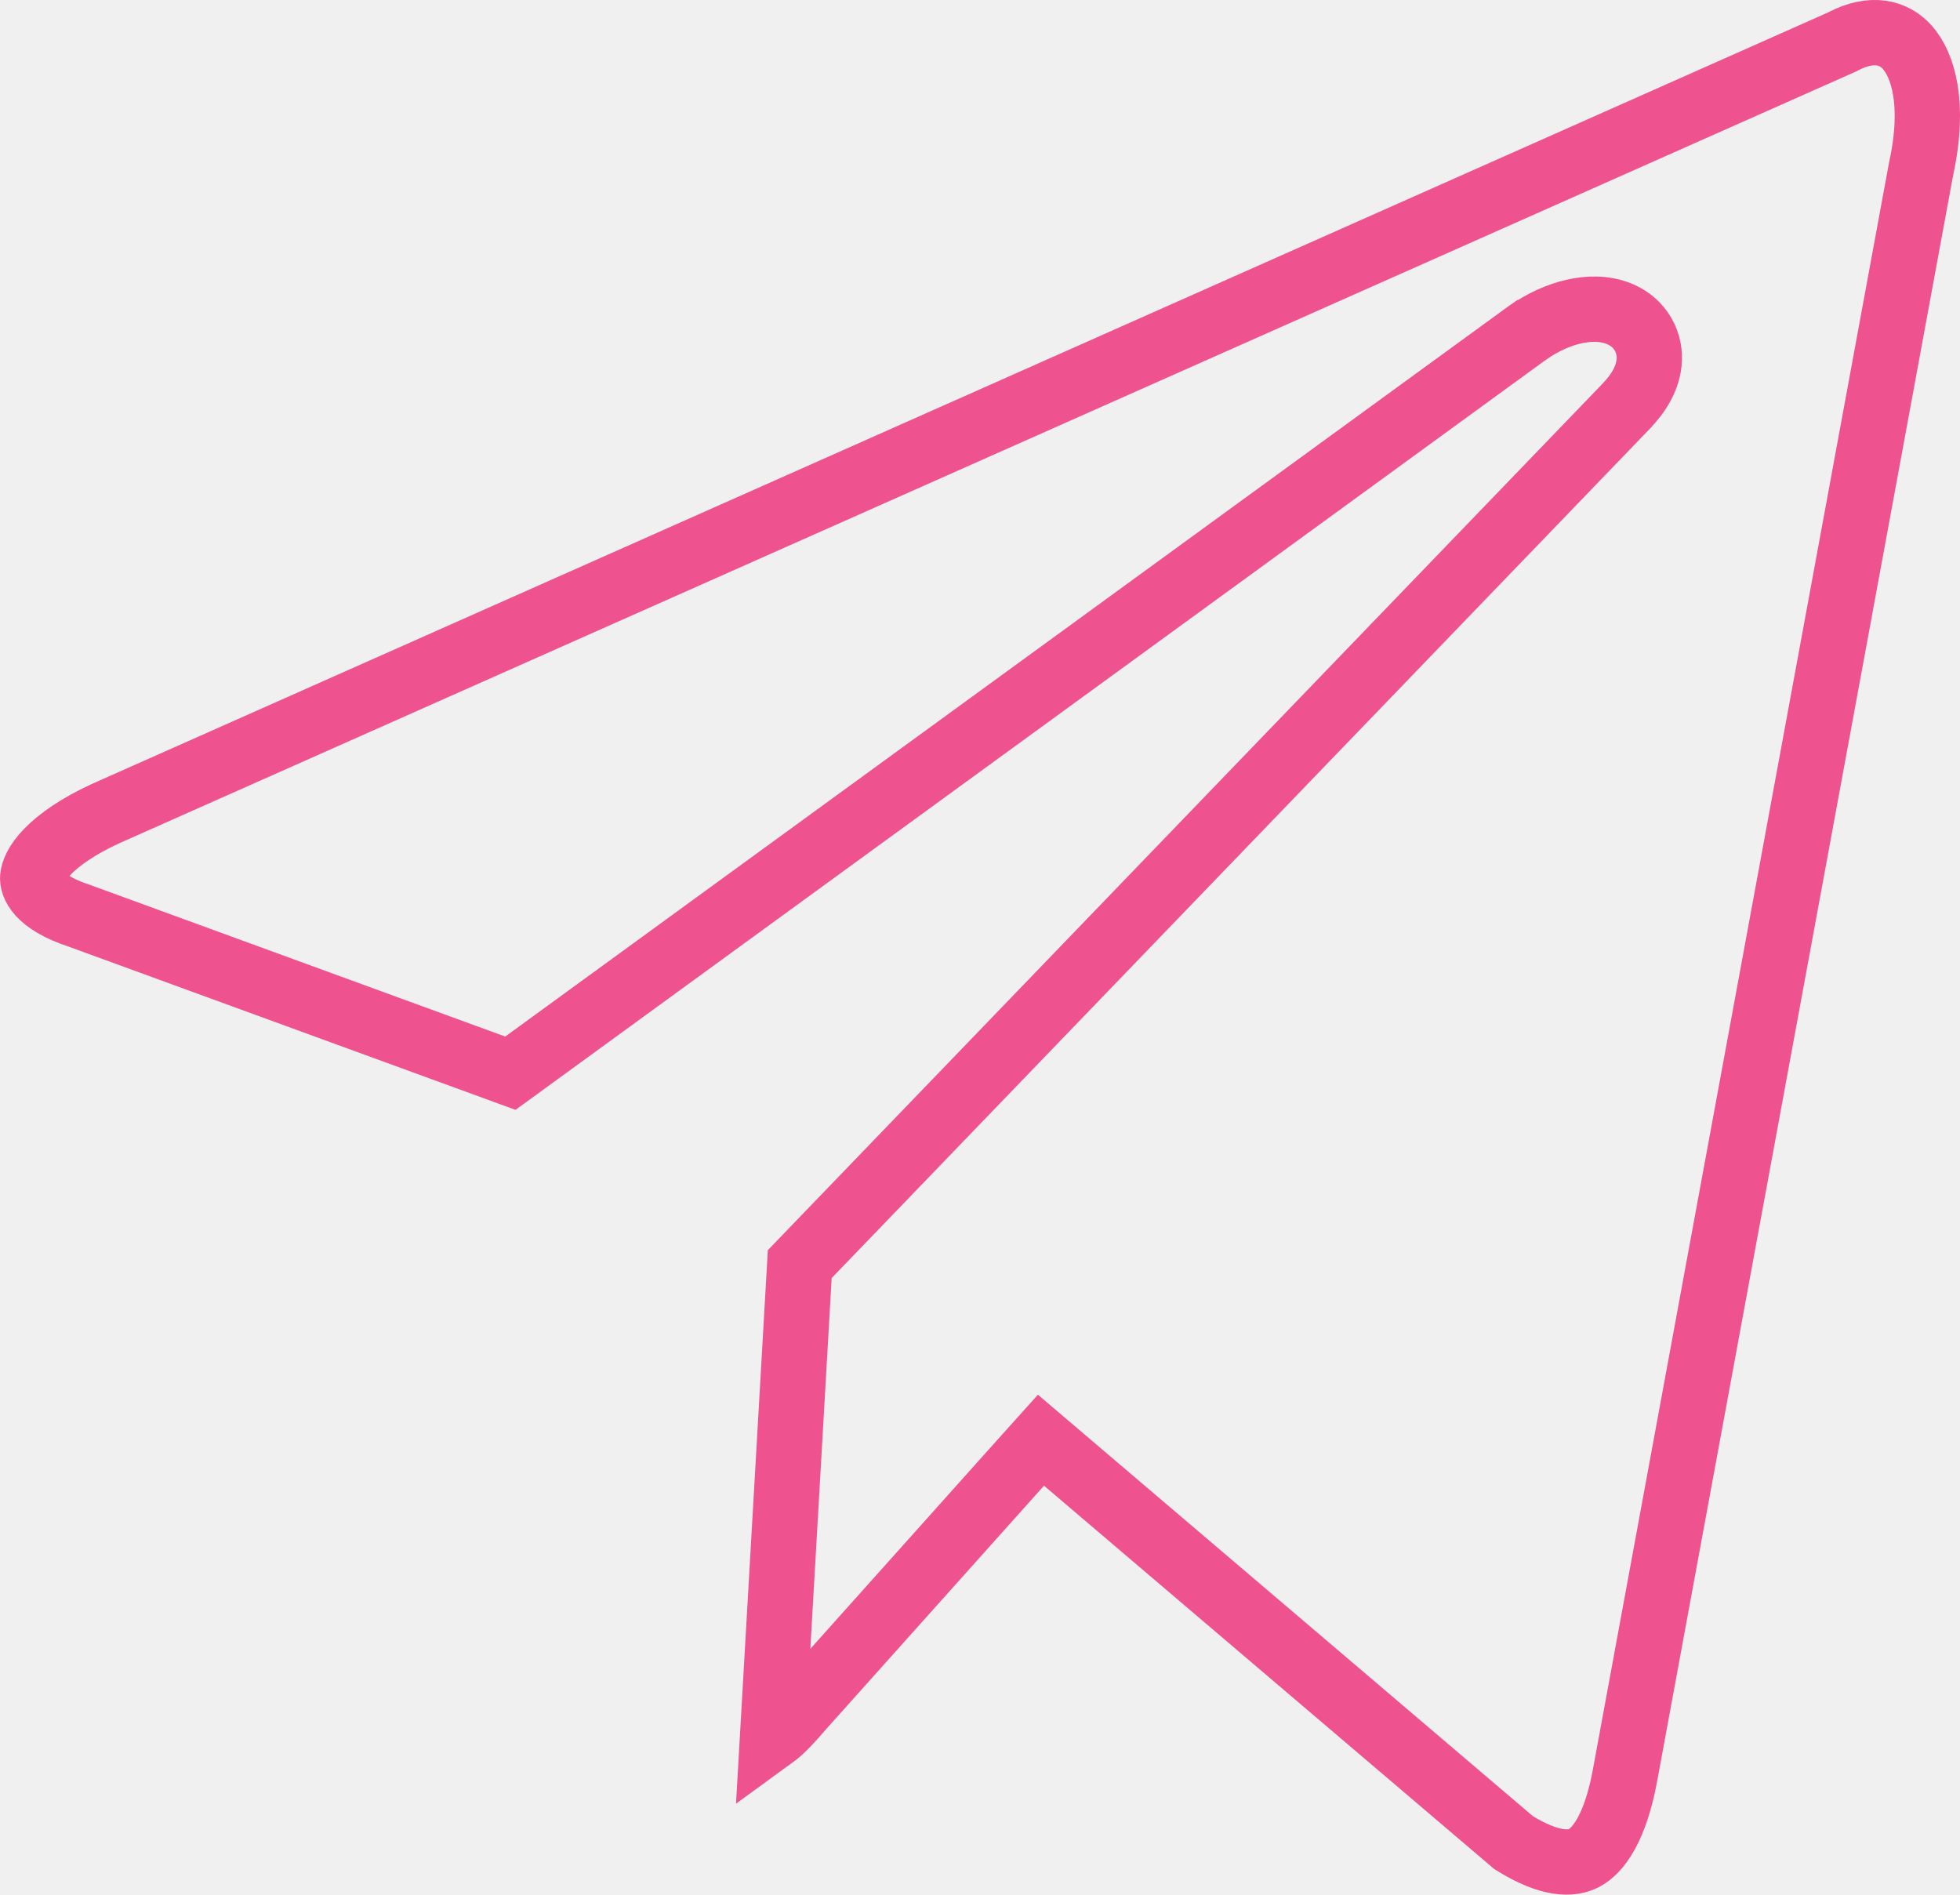
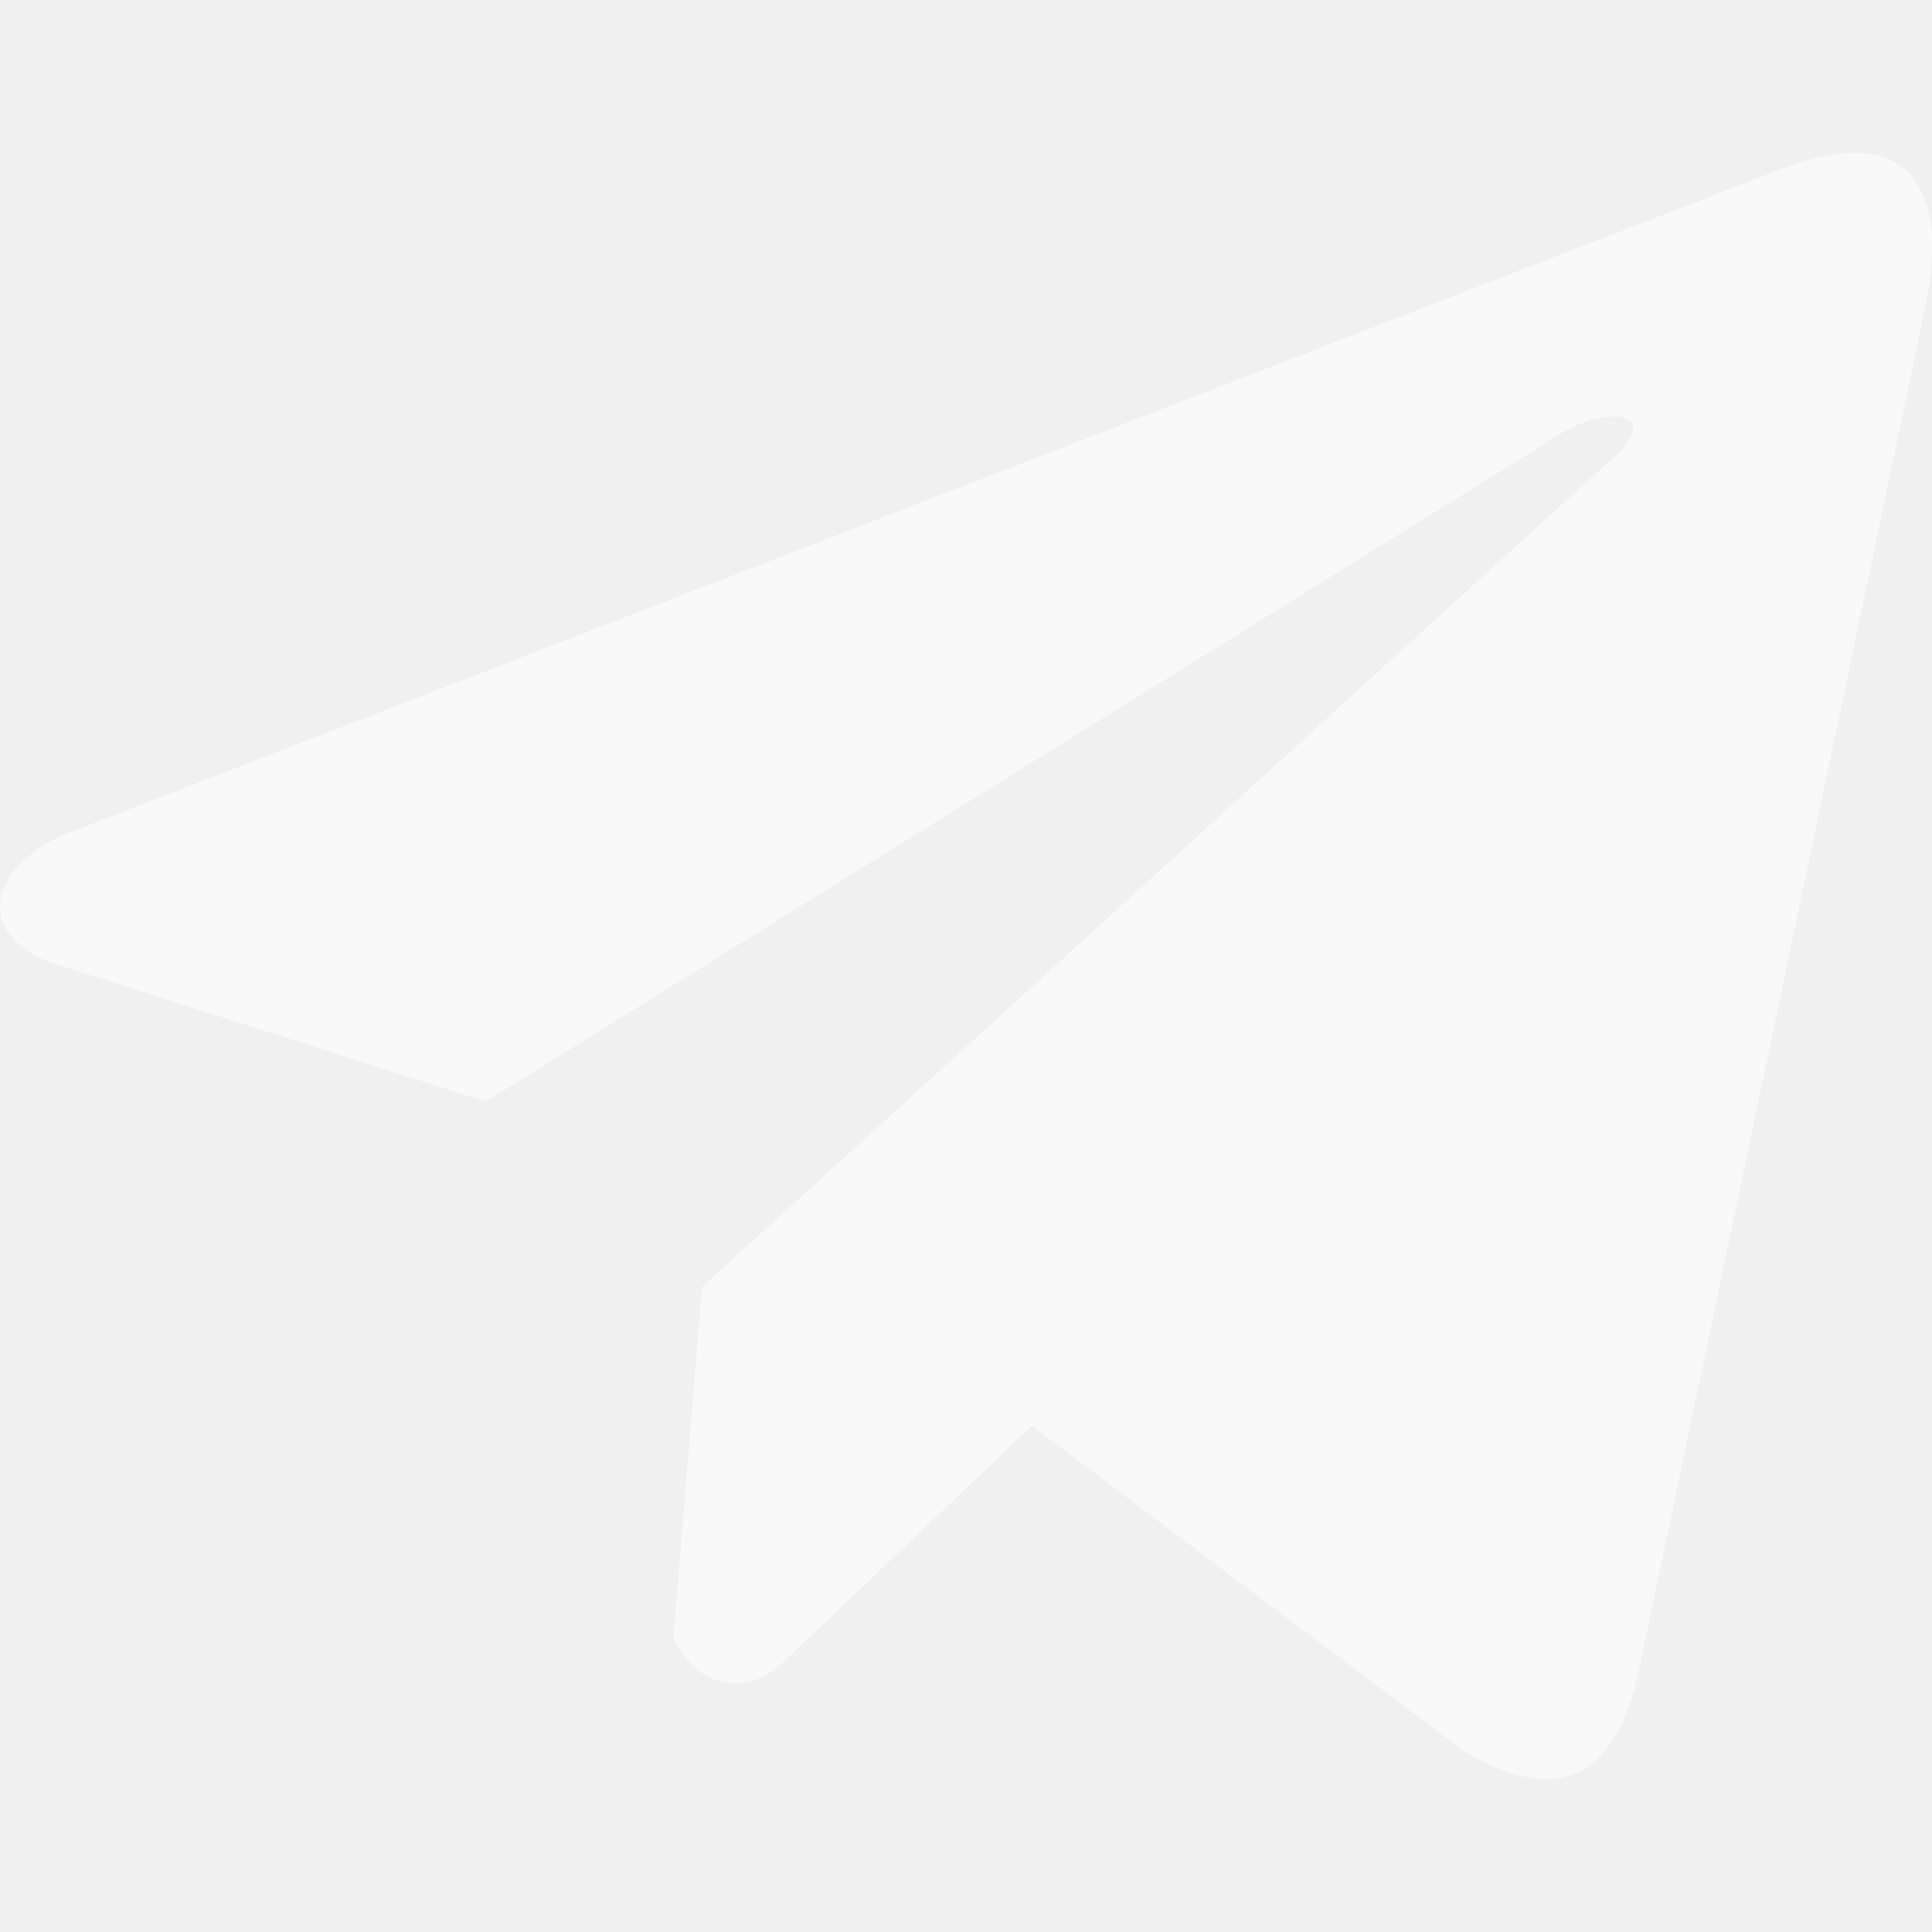
- <svg xmlns="http://www.w3.org/2000/svg" width="30" height="29" viewBox="0 0 30 29" fill="none">
-   <path d="M24.895 6.213L24.897 6.21C25.073 6.026 25.233 5.785 25.244 5.504C25.25 5.353 25.21 5.2 25.118 5.068C25.029 4.938 24.908 4.855 24.79 4.806C24.563 4.71 24.31 4.719 24.09 4.769C23.859 4.821 23.618 4.929 23.386 5.09L23.385 5.09L23.375 5.097L7.812 16.426L1.238 14.025L1.23 14.022L1.222 14.019C0.557 13.802 0.493 13.525 0.501 13.428C0.508 13.348 0.556 13.21 0.733 13.029C0.909 12.849 1.191 12.65 1.606 12.457L28.184 0.647L28.198 0.641L28.212 0.633C28.655 0.403 28.989 0.494 29.194 0.725C29.431 0.992 29.622 1.584 29.406 2.577L29.405 2.584L29.403 2.592L24.876 27.155L24.876 27.156C24.725 27.985 24.459 28.327 24.243 28.439C24.056 28.537 23.725 28.55 23.168 28.203L16.304 22.359L15.933 22.043L15.607 22.406L12.295 26.107L12.295 26.107L12.29 26.112C12.098 26.334 11.967 26.48 11.825 26.583L12.241 19.348L24.895 6.213Z" stroke="#EE5390" />
+ <svg xmlns="http://www.w3.org/2000/svg" width="32" height="32" viewBox="0 0 32 32" fill="none">
+   <g clip-path="url(#clip0_905_4147)">
+     <path d="M29.402 2.839L1.052 13.828C-0.089 14.34 -0.475 15.365 0.776 15.921L8.049 18.244L25.635 7.32C26.595 6.634 27.578 6.817 26.732 7.571L11.628 21.317L11.154 27.134C11.593 28.033 12.398 28.037 12.911 27.59L17.09 23.616L24.246 29.003C25.909 29.992 26.813 29.354 27.171 27.541L31.865 5.199C32.352 2.967 31.521 1.984 29.402 2.839Z" fill="white" fill-opacity="0.6" />
+   </g>
+   <defs>
+     <clipPath id="clip0_905_4147">
+       <rect width="32" height="32" fill="white" />
+     </clipPath>
+   </defs>
</svg>
